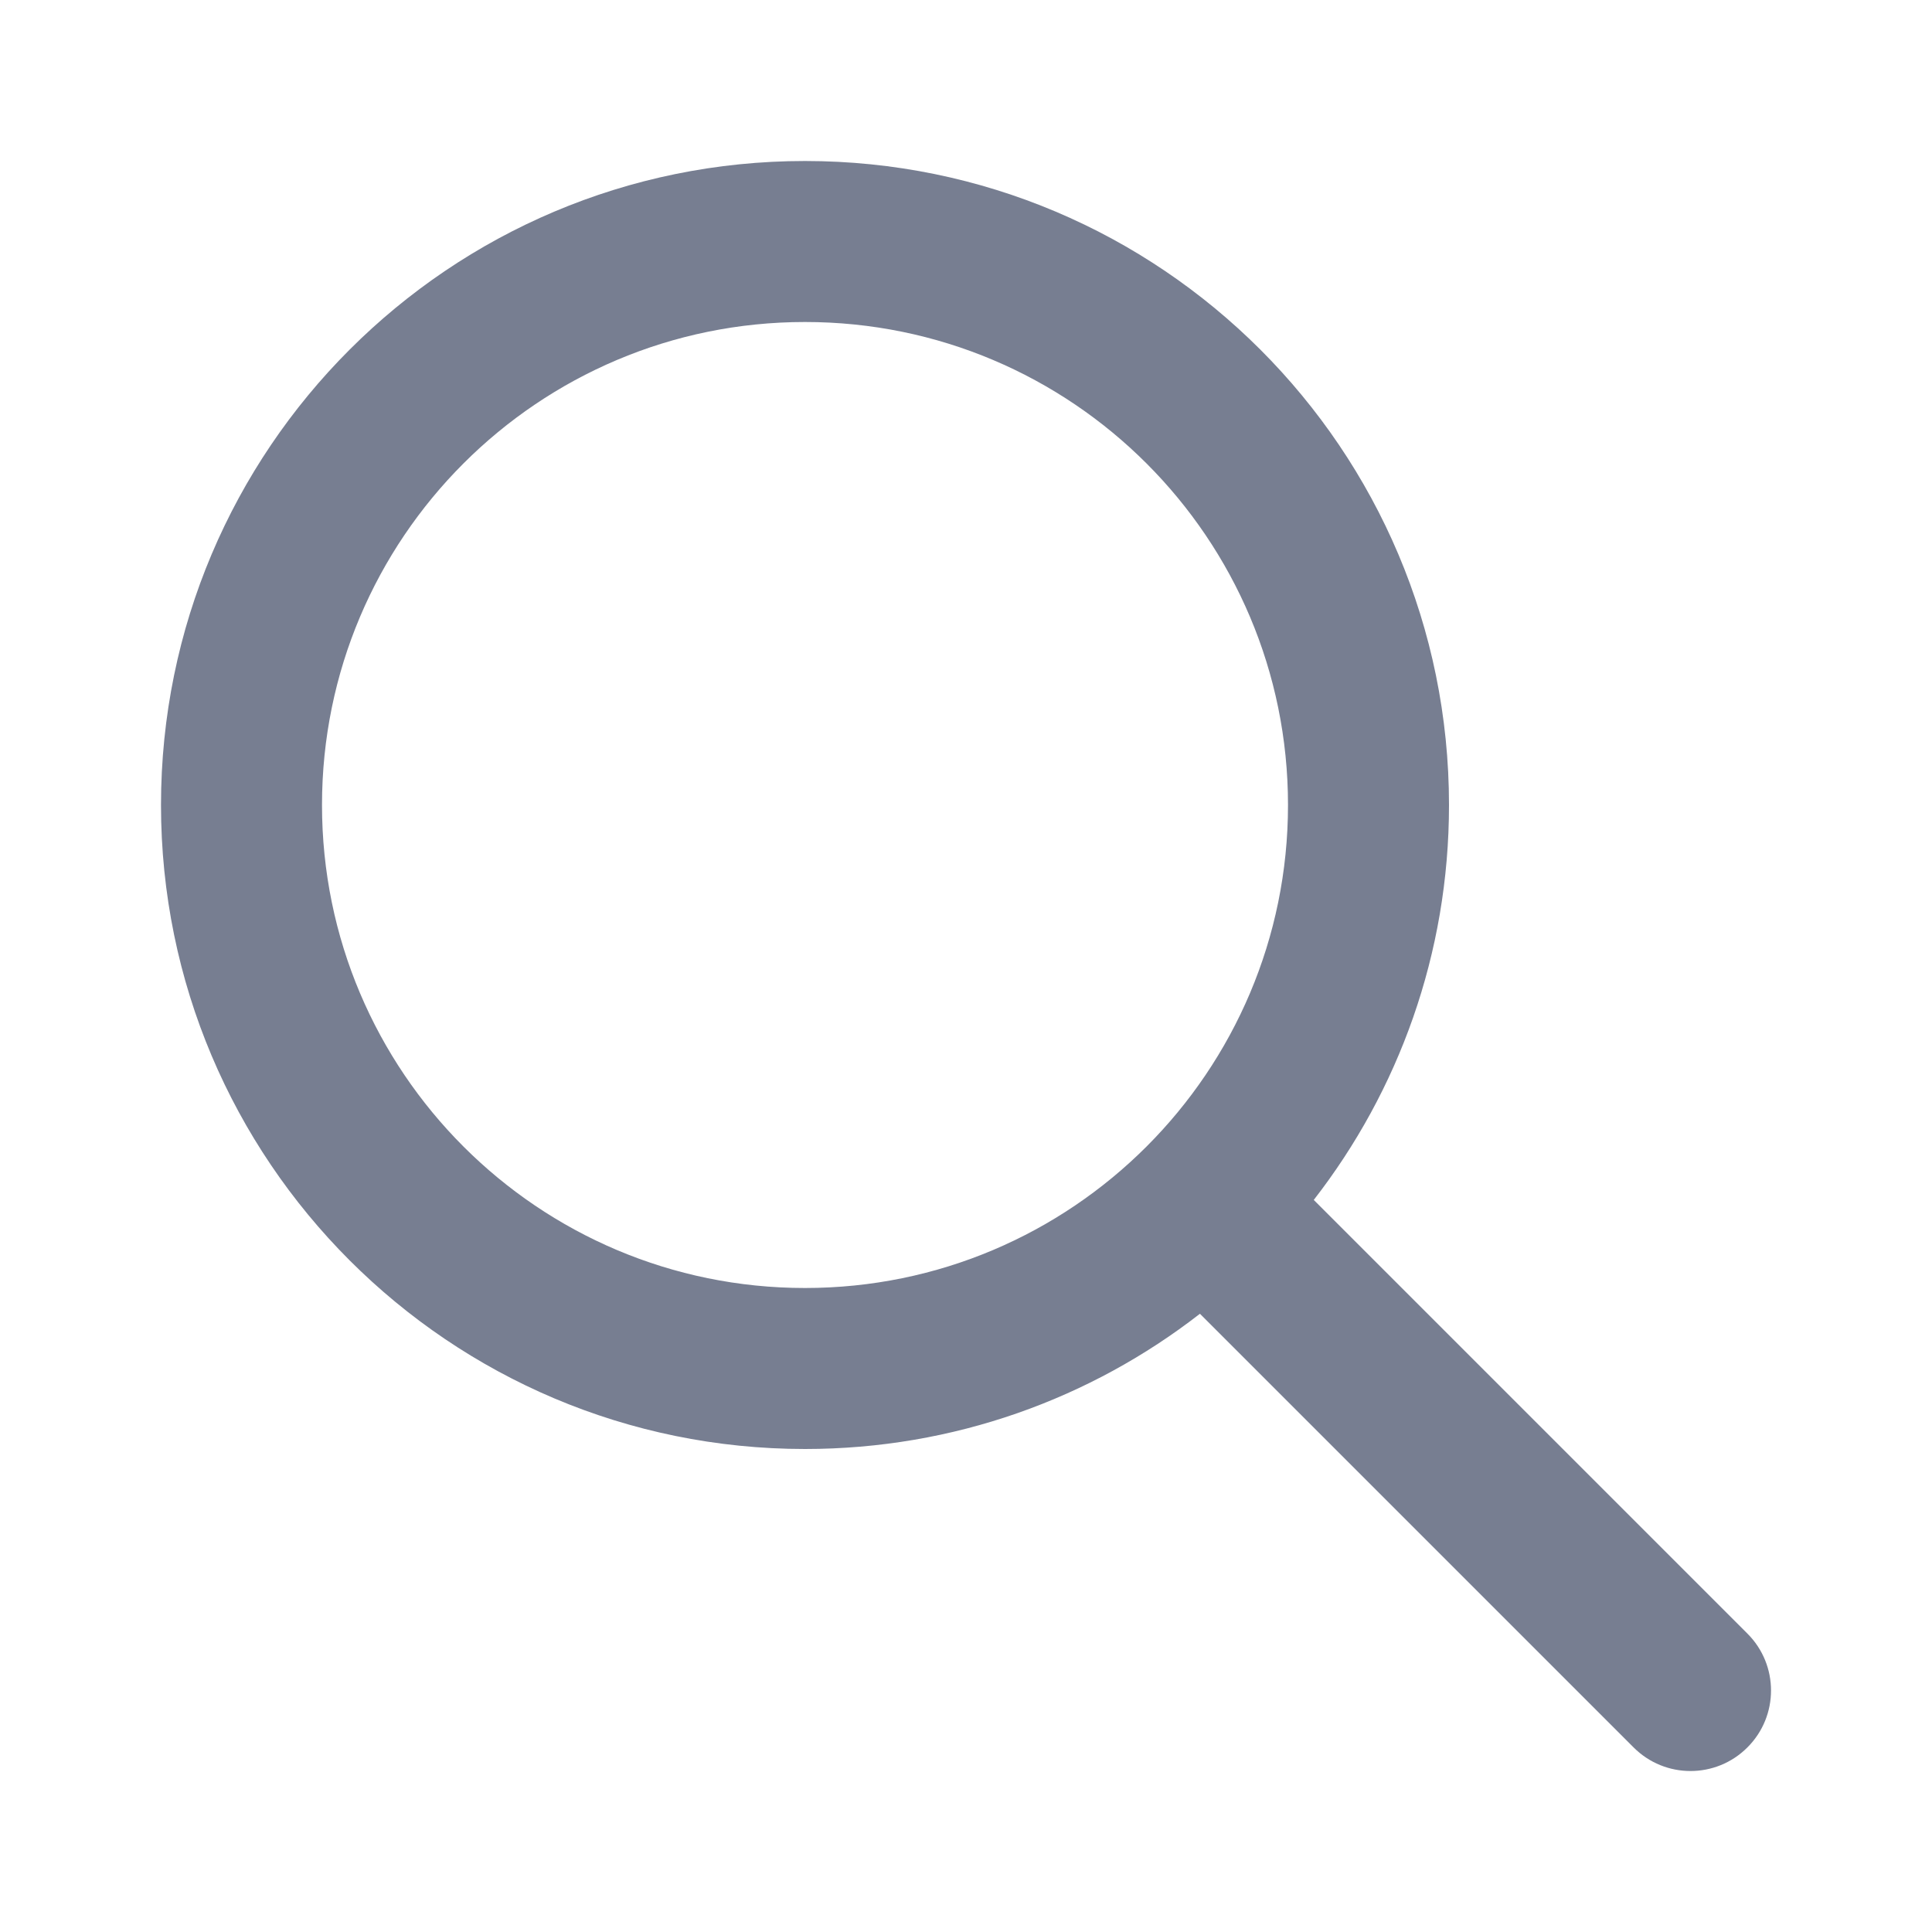
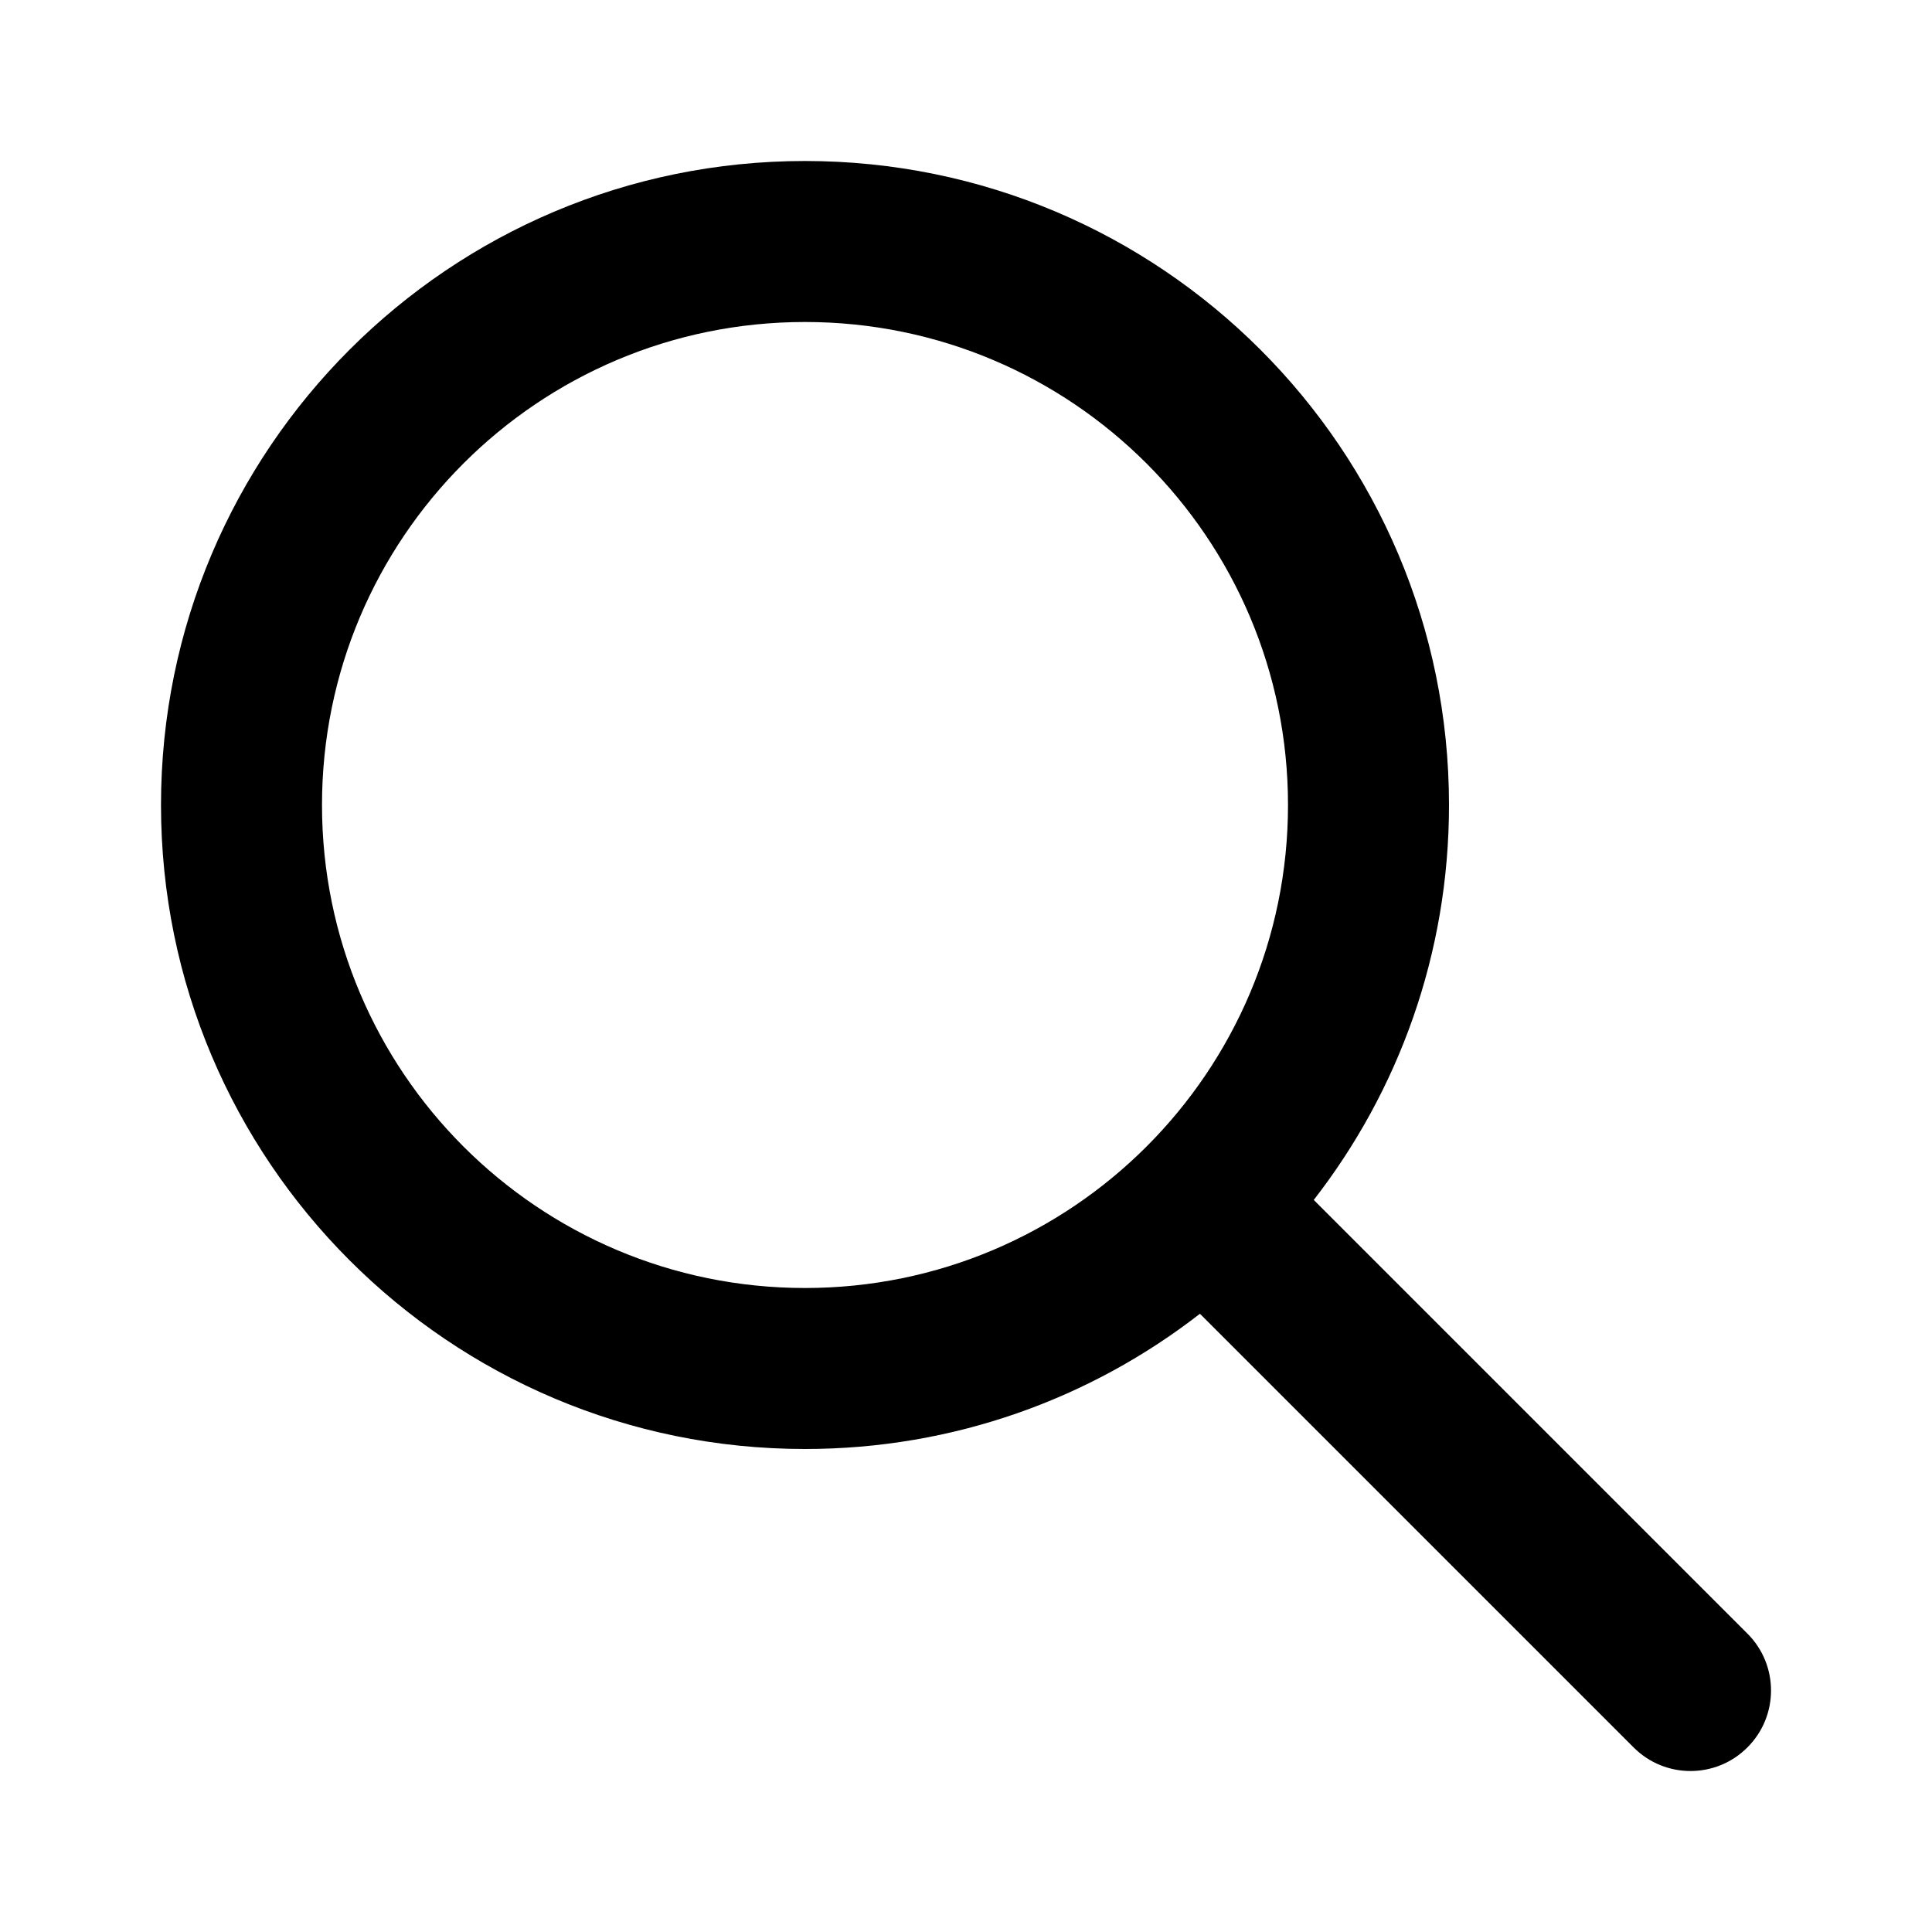
<svg xmlns="http://www.w3.org/2000/svg" width="24" height="24" viewBox="0 0 24 24" fill="none">
-   <path fill-rule="evenodd" clip-rule="evenodd" d="M14.906 16.32C13.551 17.373 11.849 18 10 18C5.582 18 2 14.418 2 10C2 5.582 5.582 2 10 2C14.418 2 18 5.582 18 10C18 11.849 17.373 13.551 16.32 14.906L21.707 20.293C22.098 20.683 22.098 21.317 21.707 21.707C21.317 22.098 20.683 22.098 20.293 21.707L14.906 16.32ZM16 10C16 13.314 13.314 16 10 16C6.686 16 4 13.314 4 10C4 6.686 6.686 4 10 4C13.314 4 16 6.686 16 10Z" fill="#777E91" />
+   <path fill-rule="evenodd" clip-rule="evenodd" d="M14.906 16.32C13.551 17.373 11.849 18 10 18C5.582 18 2 14.418 2 10C2 5.582 5.582 2 10 2C14.418 2 18 5.582 18 10C18 11.849 17.373 13.551 16.32 14.906L21.707 20.293C22.098 20.683 22.098 21.317 21.707 21.707C21.317 22.098 20.683 22.098 20.293 21.707L14.906 16.32ZM16 10C16 13.314 13.314 16 10 16C6.686 16 4 13.314 4 10C4 6.686 6.686 4 10 4C13.314 4 16 6.686 16 10Z" fill="currentColor" />
</svg>
